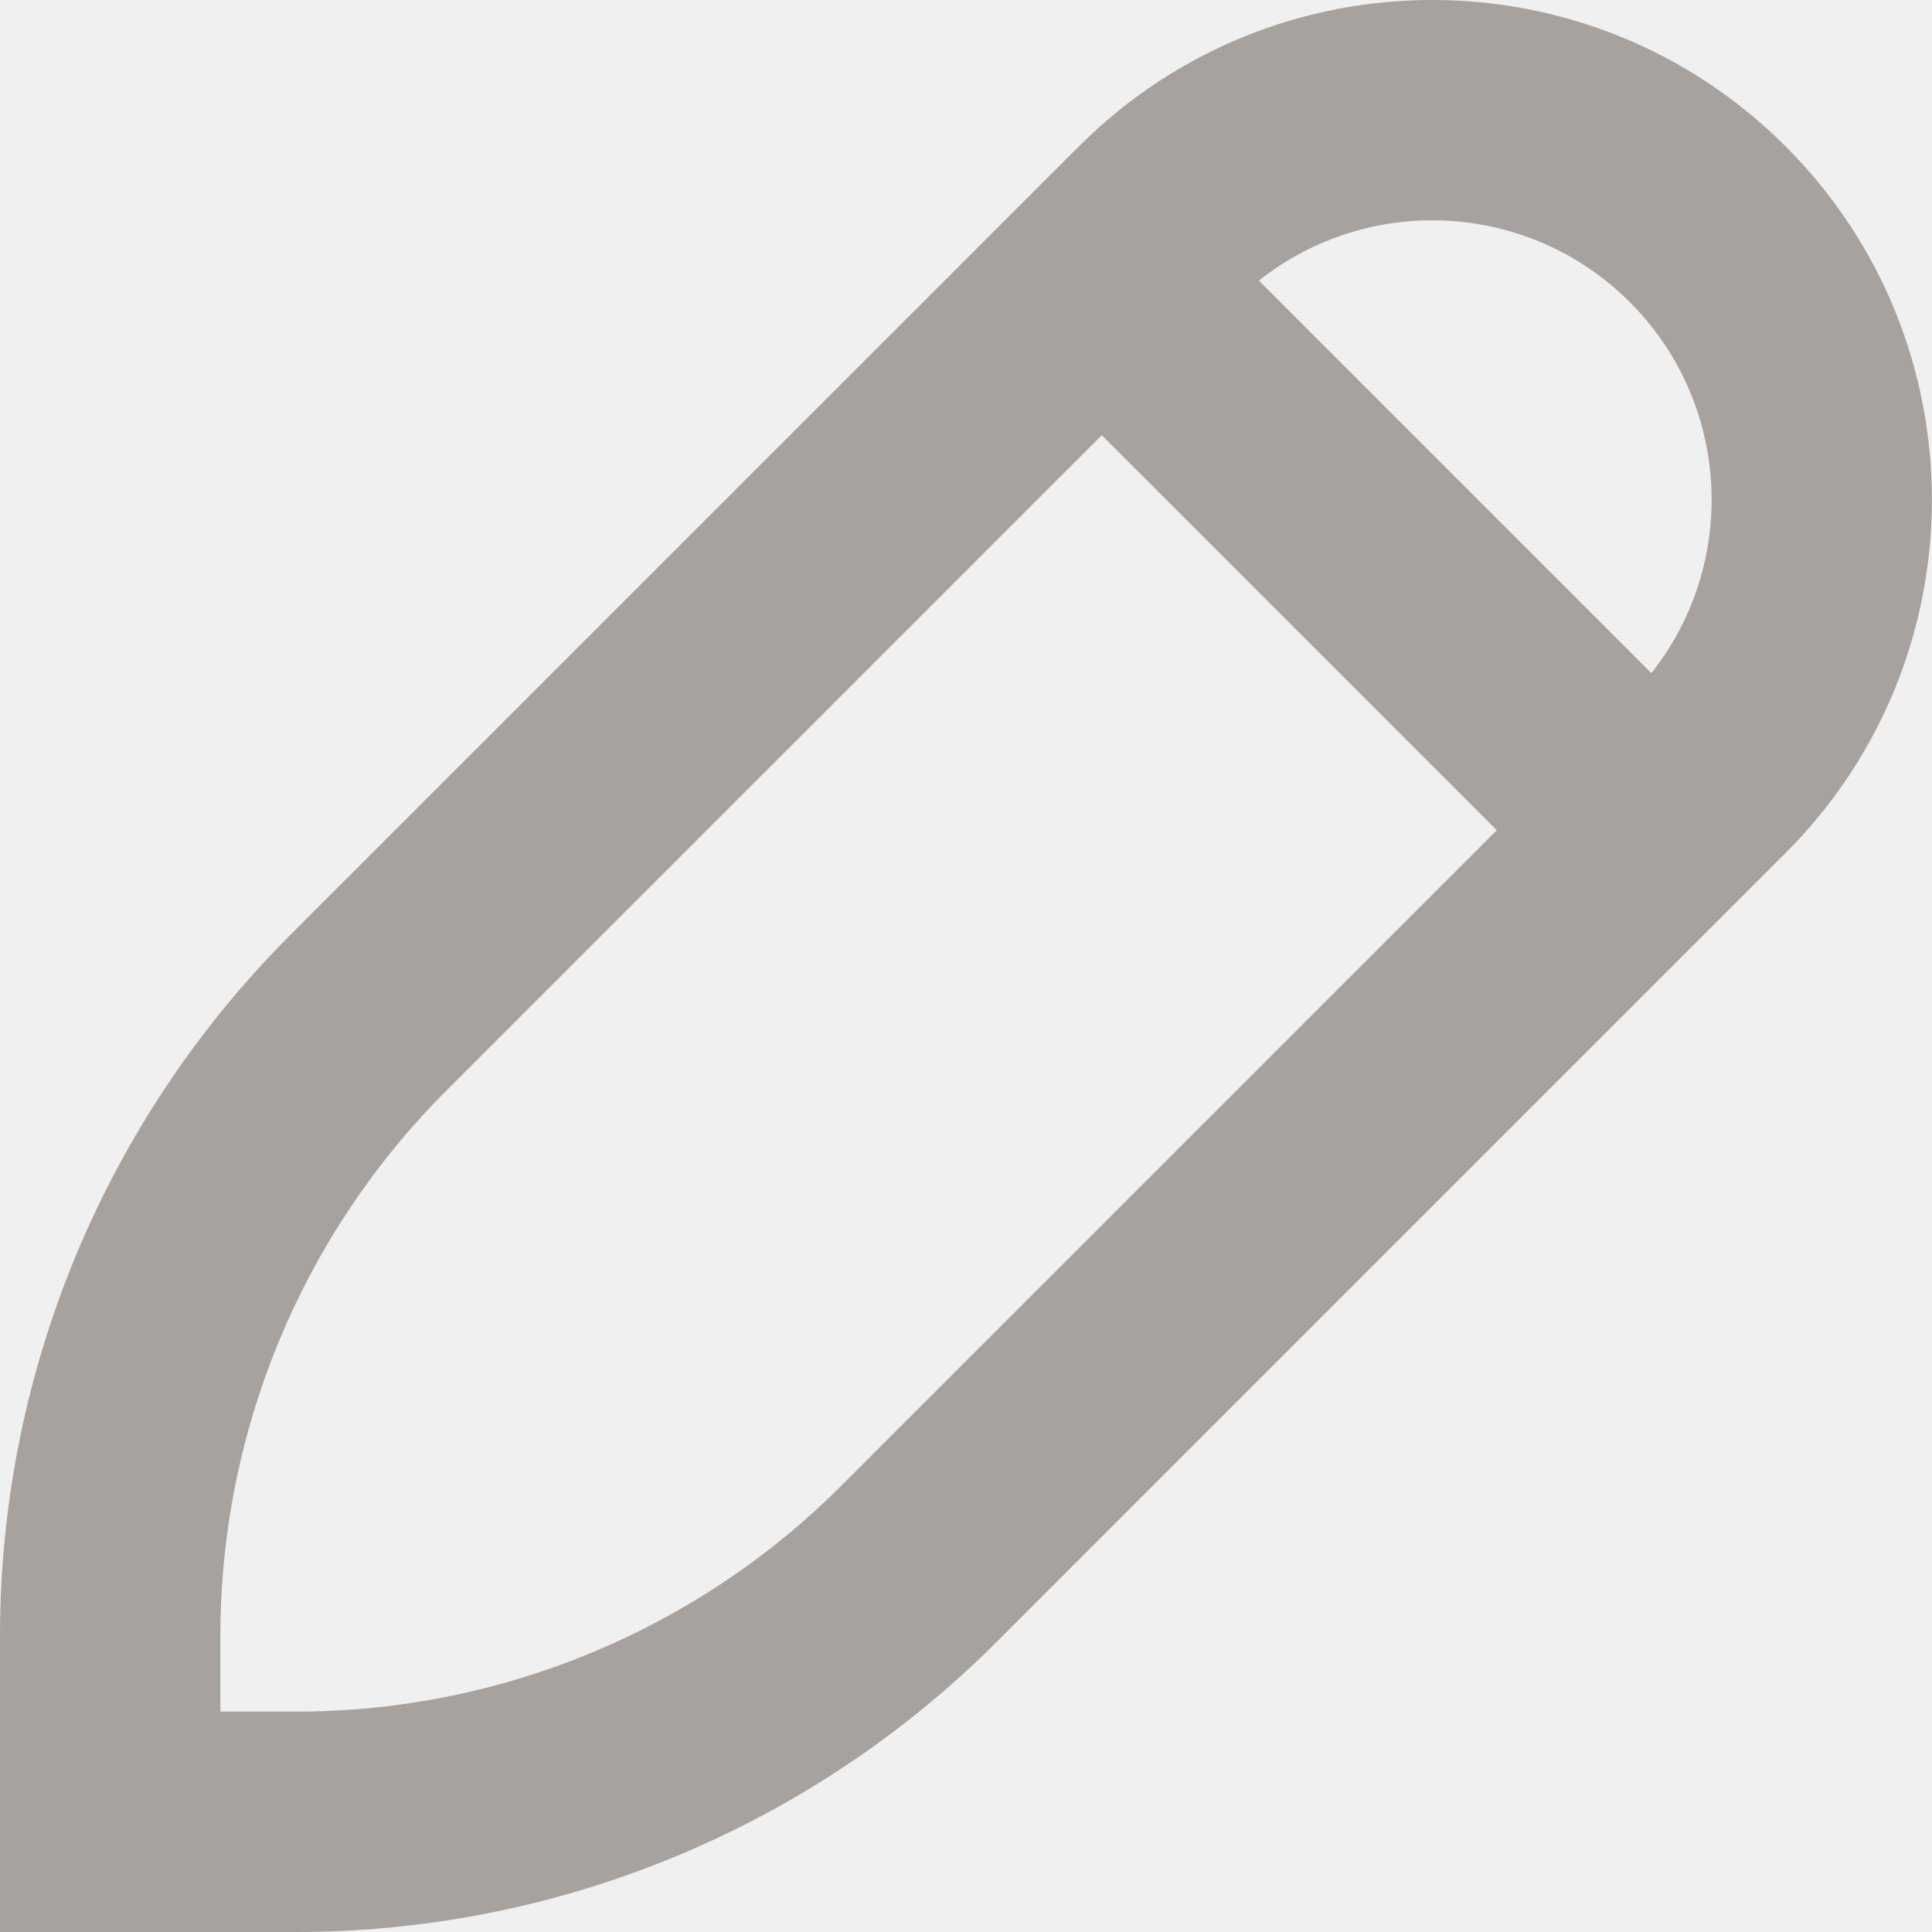
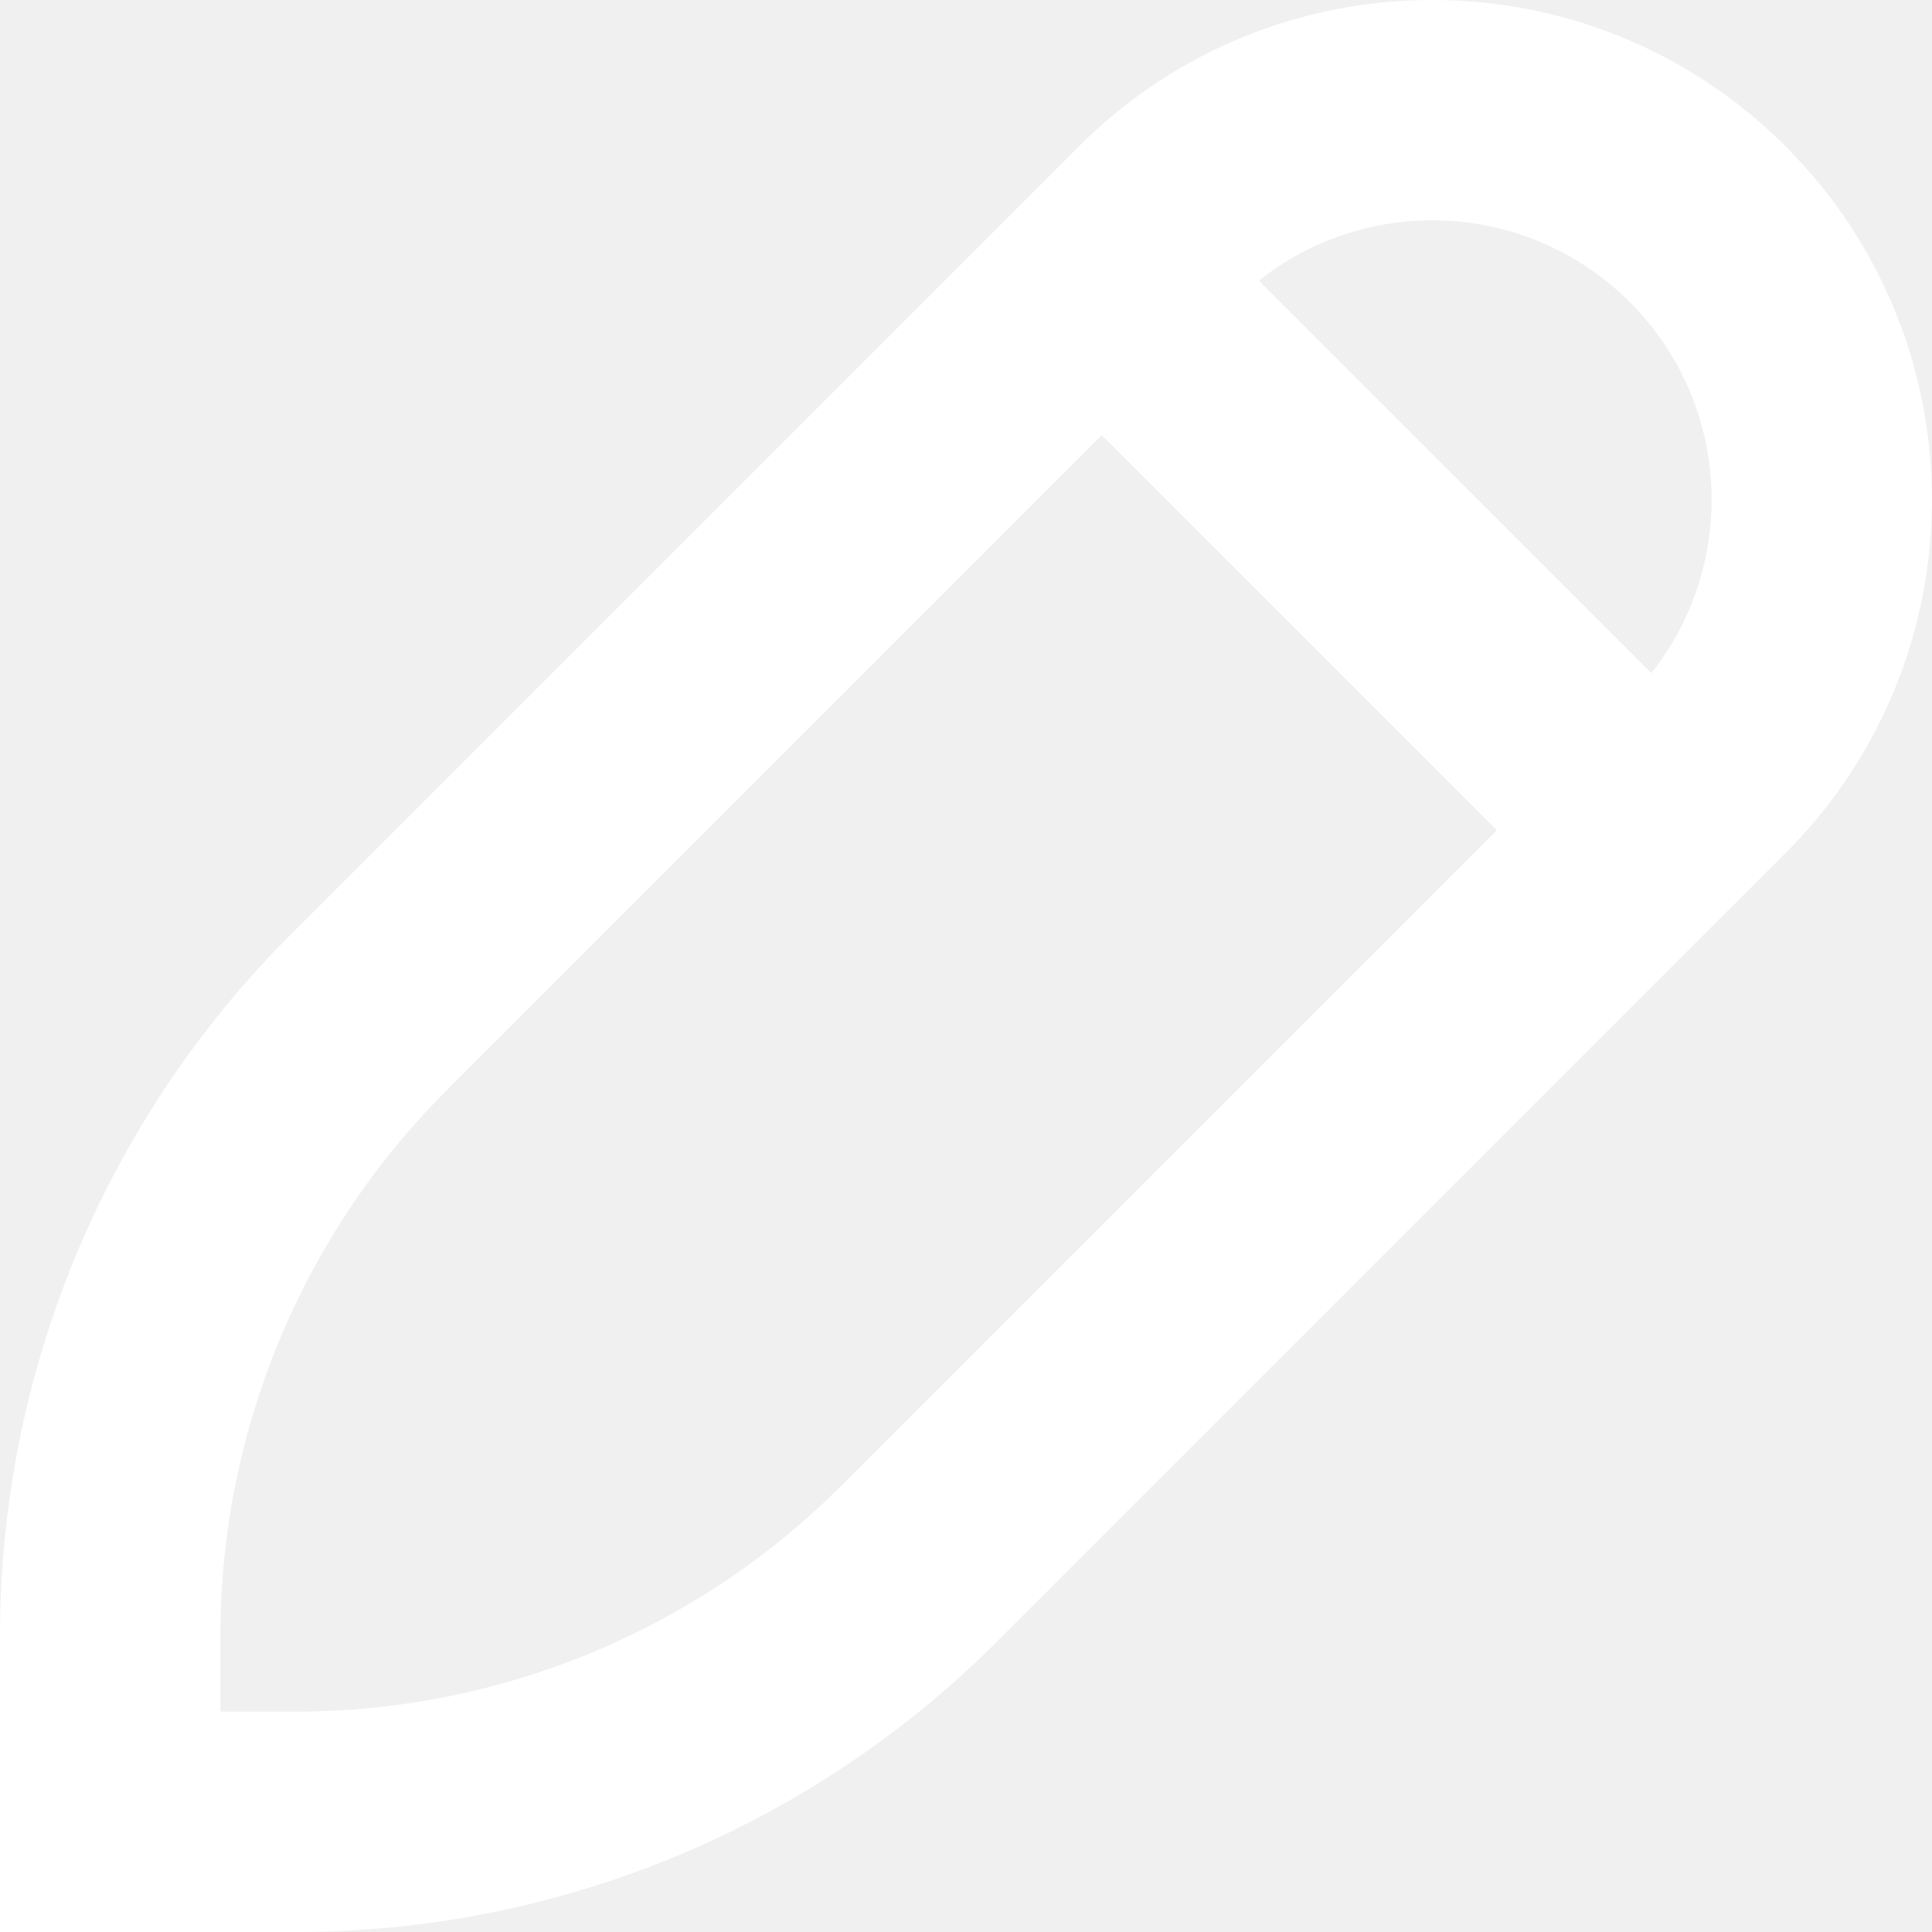
<svg xmlns="http://www.w3.org/2000/svg" width="15" height="15" viewBox="0 0 15 15" fill="none">
-   <path fill-rule="evenodd" clip-rule="evenodd" d="M13.863 1.136C12.348 -0.379 9.892 -0.379 8.377 1.136L2.255 7.258C0.811 8.702 0 10.66 0 12.702V15H2.298C4.34 15 6.298 14.189 7.741 12.745L13.863 6.623C15.378 5.108 15.378 2.651 13.863 1.136ZM9.774 2.179C10.625 1.503 11.867 1.559 12.654 2.346C13.441 3.133 13.496 4.375 12.821 5.226L9.774 2.179ZM8.554 3.379L3.465 8.468C2.342 9.591 1.711 11.114 1.711 12.702V13.289H2.298C3.886 13.289 5.409 12.658 6.532 11.535L11.621 6.446L8.554 3.379Z" fill="#A8A29E" />
+   <path fill-rule="evenodd" clip-rule="evenodd" d="M13.863 1.136C12.348 -0.379 9.892 -0.379 8.377 1.136L2.255 7.258C0.811 8.702 0 10.66 0 12.702V15H2.298C4.34 15 6.298 14.189 7.741 12.745L13.863 6.623C15.378 5.108 15.378 2.651 13.863 1.136ZM9.774 2.179C10.625 1.503 11.867 1.559 12.654 2.346C13.441 3.133 13.496 4.375 12.821 5.226L9.774 2.179ZM8.554 3.379L3.465 8.468C2.342 9.591 1.711 11.114 1.711 12.702V13.289H2.298C3.886 13.289 5.409 12.658 6.532 11.535L11.621 6.446L8.554 3.379Z" fill="white" />
</svg>
